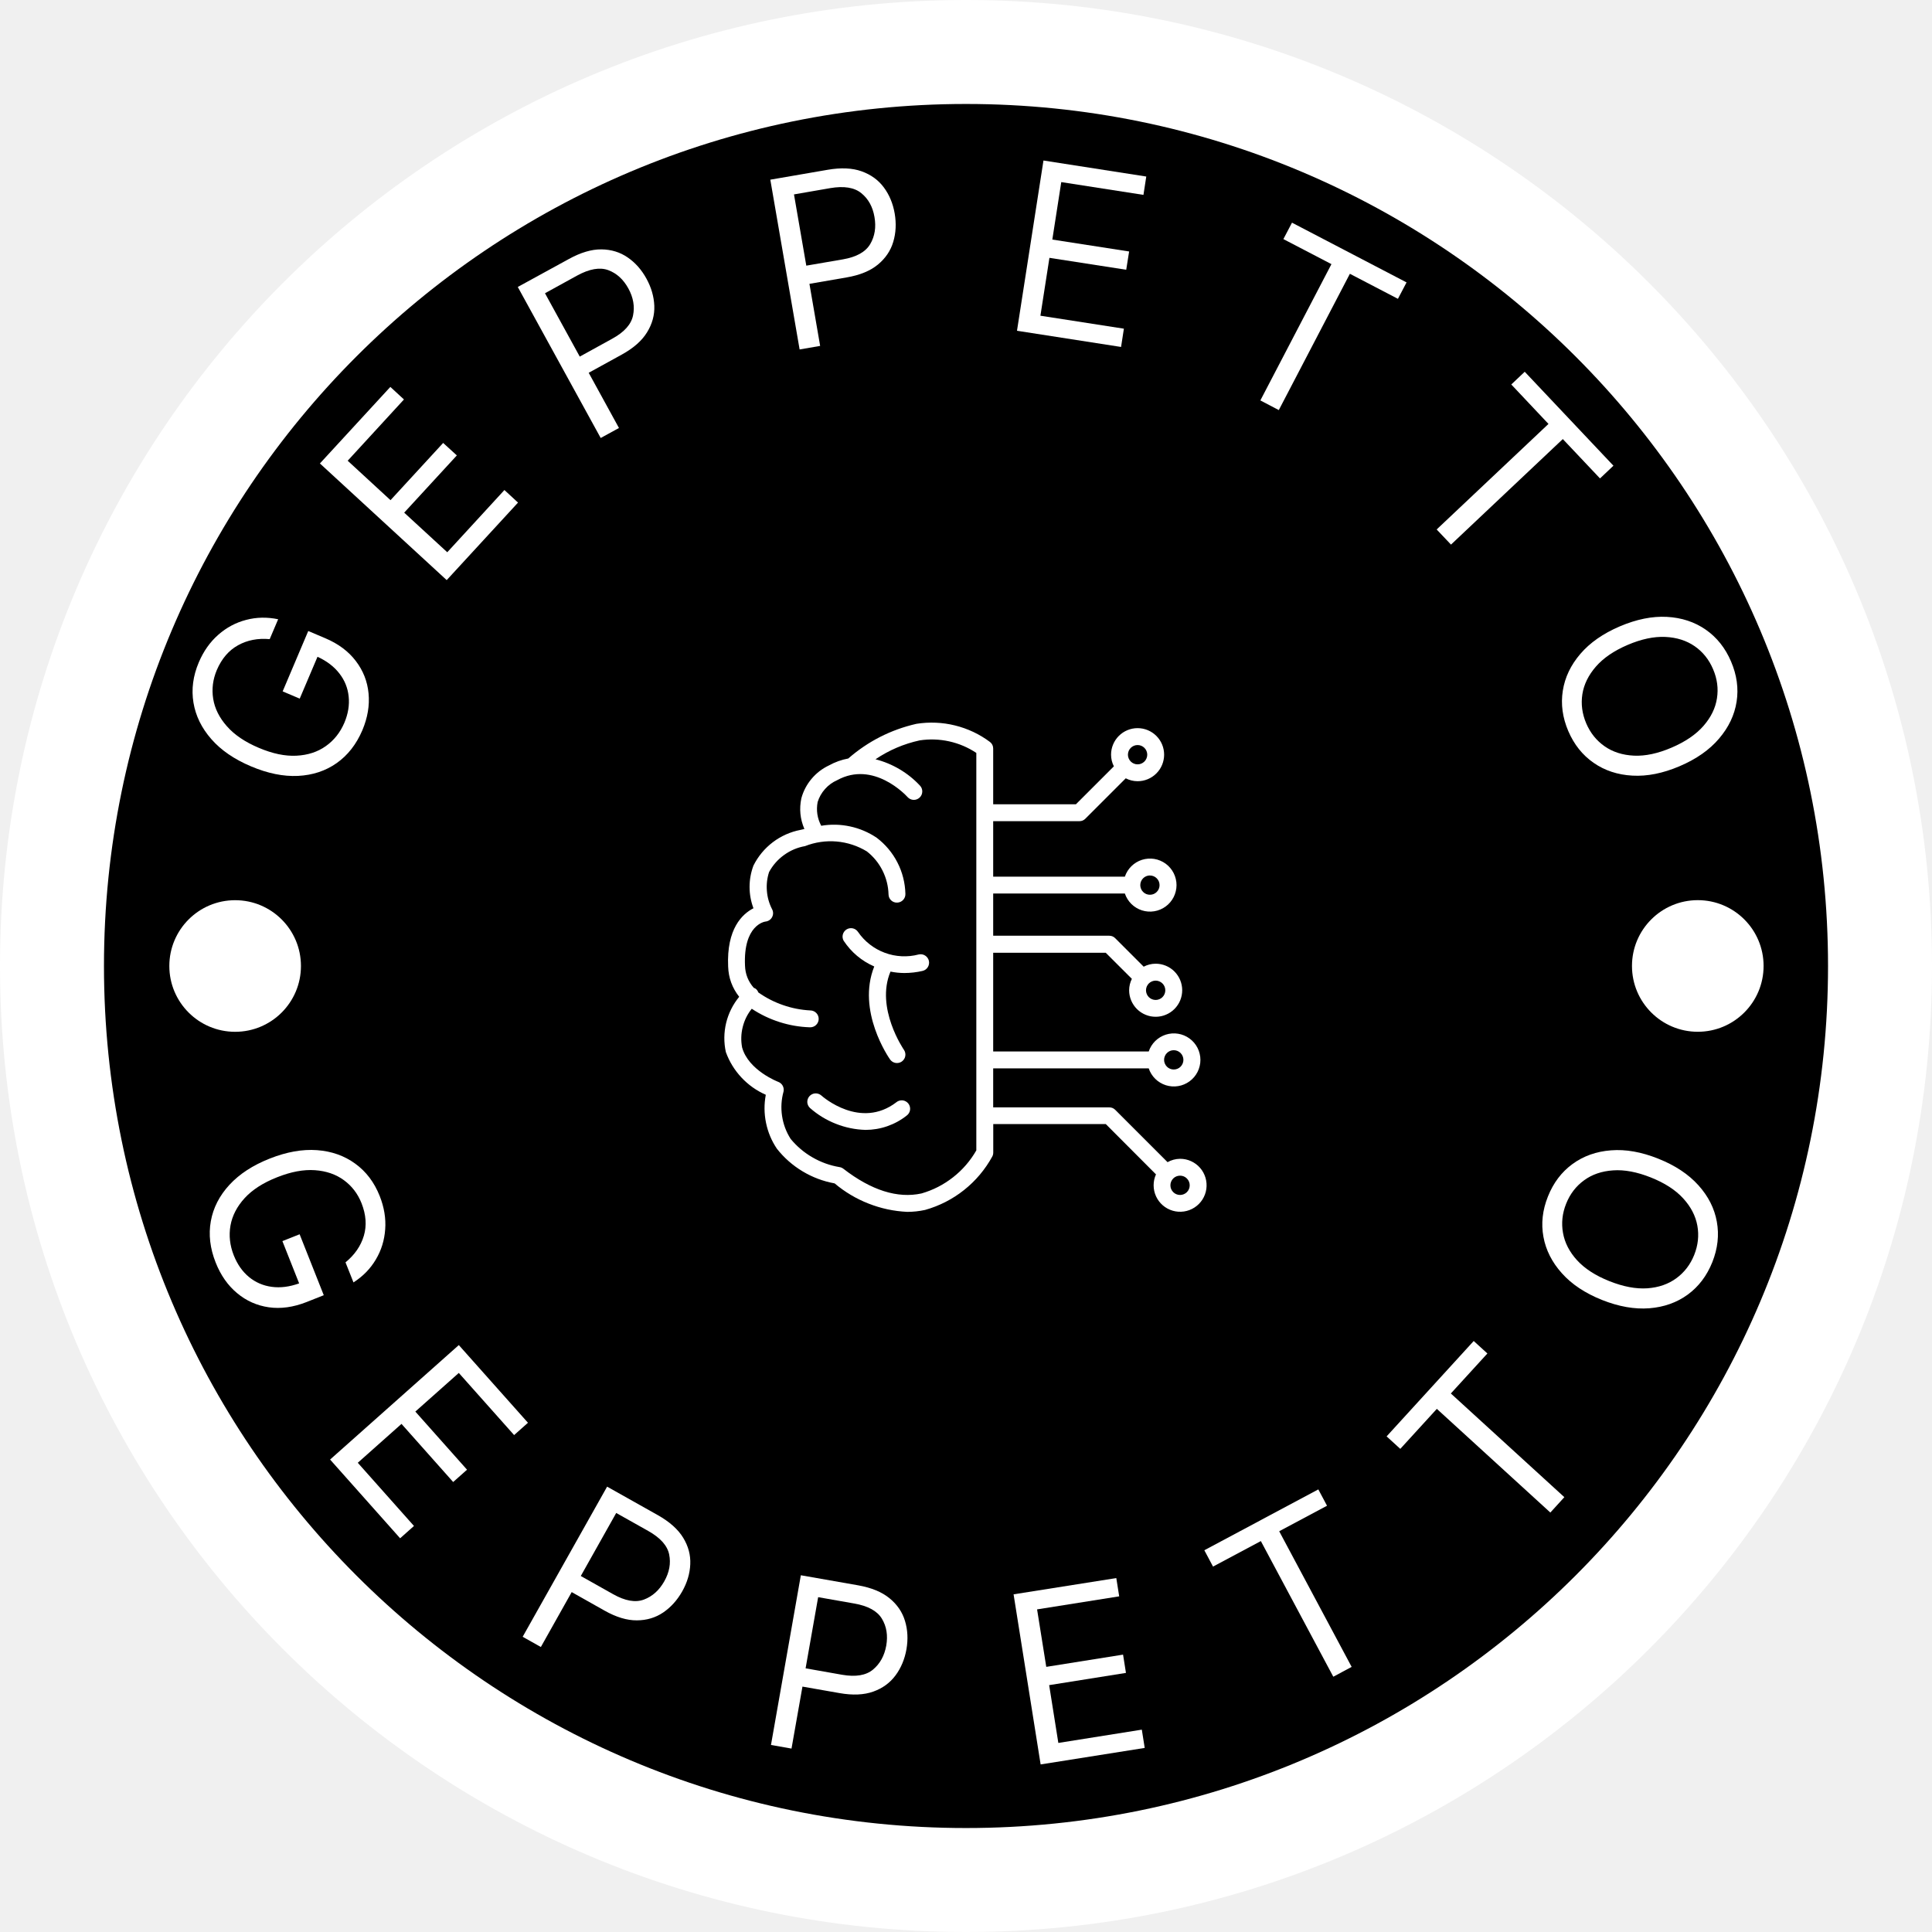
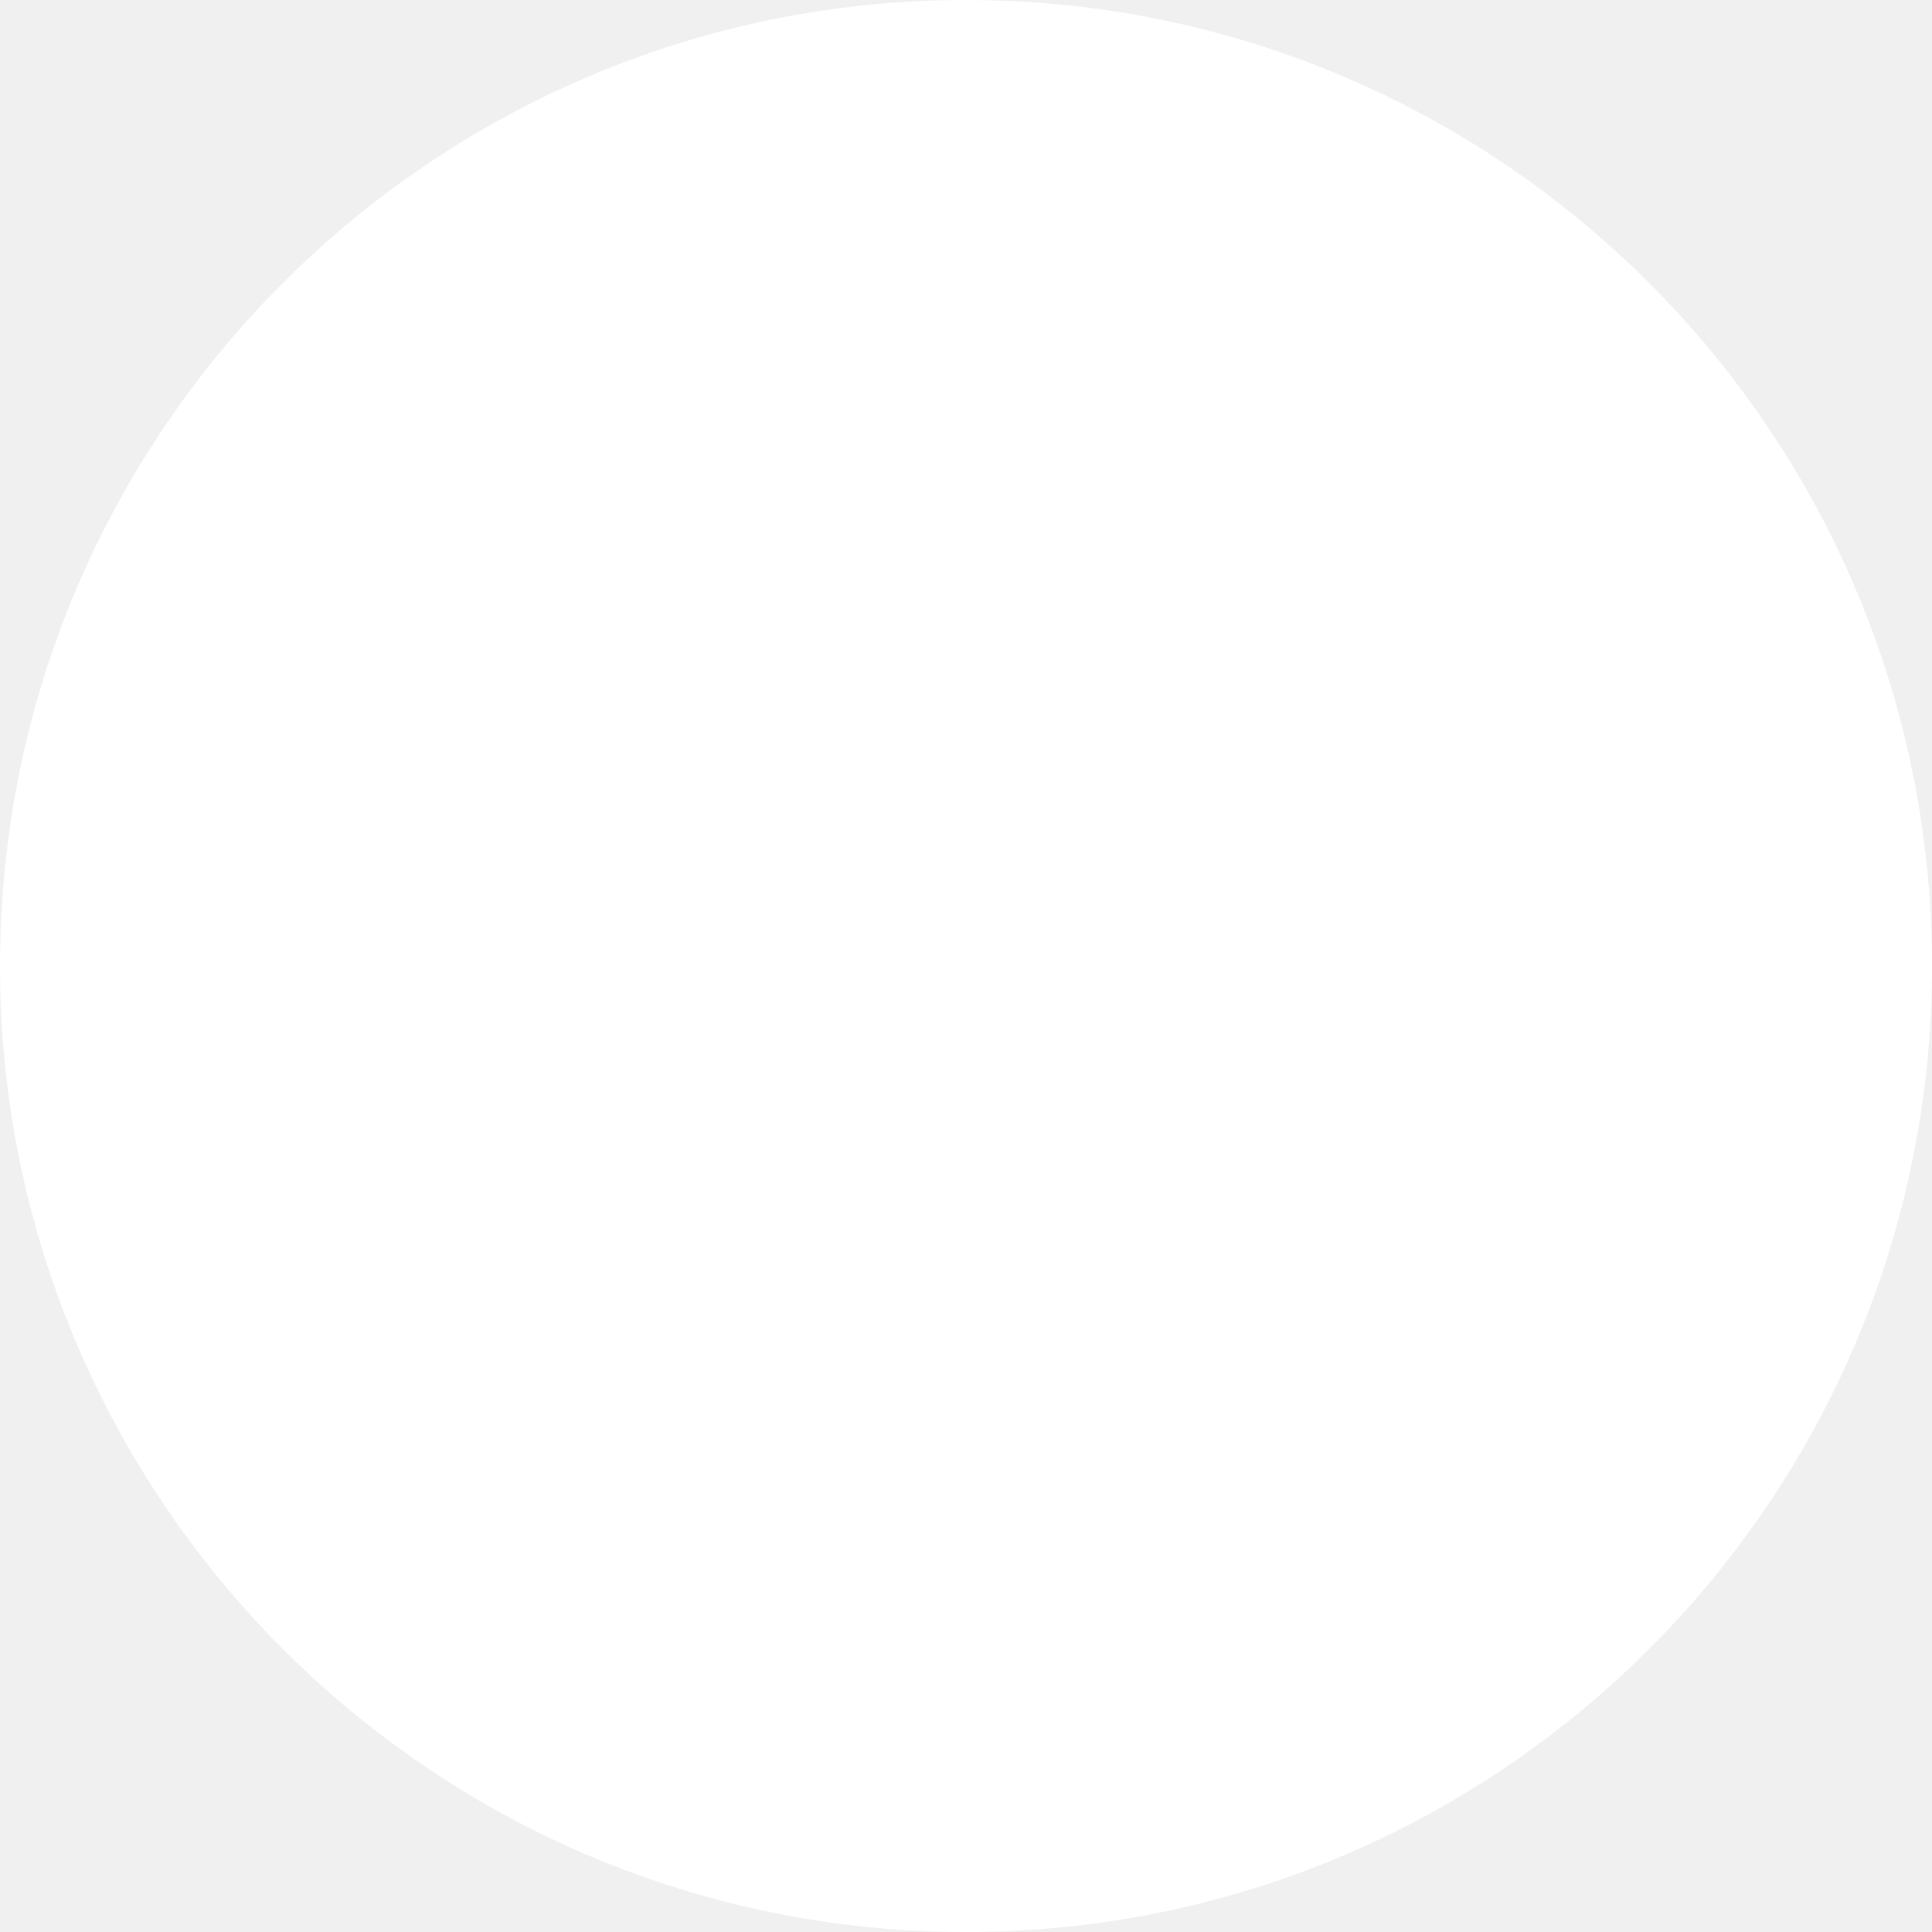
<svg xmlns="http://www.w3.org/2000/svg" width="500" zoomAndPan="magnify" viewBox="0 0 375 375" height="500" preserveAspectRatio="xMidYMid meet" version="1.0">
  <defs>
    <g />
    <clipPath id="9eb590bac4">
      <path d="M 187.5 0 C 83.945 0 0 83.945 0 187.5 C 0 291.055 83.945 375 187.5 375 C 291.055 375 375 291.055 375 187.5 C 375 83.945 291.055 0 187.5 0 " clip-rule="nonzero" />
    </clipPath>
    <clipPath id="493c6674ac">
      <path d="M 20.18 20.18 L 354.82 20.18 L 354.82 354.82 L 20.18 354.82 Z M 20.18 20.18 " clip-rule="nonzero" />
    </clipPath>
    <clipPath id="afe38b3e10">
      <path d="M 187.5 20.18 C 95.09 20.18 20.18 95.09 20.18 187.5 C 20.18 279.91 95.09 354.82 187.5 354.82 C 279.91 354.82 354.82 279.91 354.82 187.5 C 354.82 95.09 279.91 20.18 187.5 20.18 " clip-rule="nonzero" />
    </clipPath>
    <clipPath id="362f8d3197">
      <path d="M 316.766 174.719 L 342.312 174.719 L 342.312 200.266 L 316.766 200.266 Z M 316.766 174.719 " clip-rule="nonzero" />
    </clipPath>
    <clipPath id="1959a8f44f">
      <path d="M 329.539 174.719 C 322.484 174.719 316.766 180.438 316.766 187.492 C 316.766 194.547 322.484 200.266 329.539 200.266 C 336.594 200.266 342.312 194.547 342.312 187.492 C 342.312 180.438 336.594 174.719 329.539 174.719 " clip-rule="nonzero" />
    </clipPath>
    <clipPath id="74bdc81812">
      <path d="M 32.867 174.727 L 58.414 174.727 L 58.414 200.273 L 32.867 200.273 Z M 32.867 174.727 " clip-rule="nonzero" />
    </clipPath>
    <clipPath id="9f30727c54">
      <path d="M 45.641 174.727 C 38.586 174.727 32.867 180.445 32.867 187.5 C 32.867 194.555 38.586 200.273 45.641 200.273 C 52.695 200.273 58.414 194.555 58.414 187.5 C 58.414 180.445 52.695 174.727 45.641 174.727 " clip-rule="nonzero" />
    </clipPath>
    <clipPath id="7d18c71e42">
      <path d="M 140 140 L 235 140 L 235 235.547 L 140 235.547 Z M 140 140 " clip-rule="nonzero" />
    </clipPath>
  </defs>
  <g clip-path="url(#9eb590bac4)">
    <rect x="-37.5" width="450" fill="#ffffff" y="-37.5" height="450" fill-opacity="1" />
  </g>
  <g clip-path="url(#493c6674ac)">
    <g clip-path="url(#afe38b3e10)">
-       <path fill="#000000" d="M 20.18 20.18 L 354.82 20.18 L 354.82 354.82 L 20.18 354.82 Z M 20.18 20.18 " fill-opacity="1" fill-rule="nonzero" />
+       <path fill="#FFF" d="M 20.18 20.18 L 354.82 20.18 L 354.82 354.82 L 20.18 354.82 Z M 20.18 20.18 " fill-opacity="1" fill-rule="nonzero" />
    </g>
  </g>
  <g clip-path="url(#362f8d3197)">
    <g clip-path="url(#1959a8f44f)">
      <path fill="#ffffff" d="M 316.766 174.719 L 342.312 174.719 L 342.312 200.266 L 316.766 200.266 Z M 316.766 174.719 " fill-opacity="1" fill-rule="nonzero" />
    </g>
  </g>
  <g clip-path="url(#74bdc81812)">
    <g clip-path="url(#9f30727c54)">
      <path fill="#ffffff" d="M 32.867 174.727 L 58.414 174.727 L 58.414 200.273 L 32.867 200.273 Z M 32.867 174.727 " fill-opacity="1" fill-rule="nonzero" />
    </g>
  </g>
  <path fill="#ffffff" d="M 178.328 185.258 C 177.238 185.547 176.129 185.66 175.004 185.605 C 173.879 185.551 172.789 185.328 171.734 184.934 C 170.68 184.543 169.707 184 168.816 183.305 C 167.93 182.613 167.168 181.801 166.531 180.871 C 166.414 180.699 166.266 180.551 166.09 180.434 C 165.918 180.316 165.727 180.238 165.52 180.191 C 165.312 180.148 165.109 180.145 164.898 180.18 C 164.691 180.215 164.5 180.289 164.32 180.398 C 164.141 180.512 163.988 180.648 163.863 180.82 C 163.738 180.988 163.648 181.172 163.594 181.379 C 163.539 181.582 163.527 181.785 163.551 181.996 C 163.578 182.203 163.641 182.402 163.742 182.586 C 165.238 184.836 167.219 186.504 169.691 187.594 C 166.238 196.23 172.504 205.289 172.789 205.68 C 172.918 205.848 173.07 205.988 173.254 206.102 C 173.438 206.211 173.633 206.281 173.844 206.316 C 174.055 206.348 174.266 206.344 174.473 206.293 C 174.68 206.246 174.871 206.16 175.047 206.035 C 175.219 205.914 175.363 205.762 175.48 205.582 C 175.598 205.402 175.672 205.211 175.711 205 C 175.75 204.789 175.75 204.582 175.707 204.371 C 175.664 204.16 175.586 203.969 175.465 203.789 C 175.406 203.707 169.871 195.641 172.844 188.586 C 173.73 188.766 174.621 188.855 175.523 188.863 C 176.719 188.859 177.898 188.727 179.059 188.457 C 179.273 188.41 179.465 188.32 179.645 188.195 C 179.82 188.07 179.969 187.918 180.082 187.73 C 180.199 187.547 180.273 187.348 180.312 187.137 C 180.348 186.922 180.344 186.707 180.297 186.496 C 180.246 186.285 180.16 186.09 180.035 185.914 C 179.91 185.734 179.754 185.59 179.57 185.473 C 179.387 185.355 179.188 185.281 178.977 185.242 C 178.762 185.207 178.547 185.211 178.336 185.258 Z M 178.328 185.258 " fill-opacity="1" fill-rule="nonzero" />
  <path fill="#ffffff" d="M 173.992 213.941 C 167.027 219.27 159.723 212.914 159.414 212.629 C 159.254 212.488 159.07 212.383 158.863 212.312 C 158.66 212.242 158.449 212.215 158.234 212.227 C 158.02 212.238 157.816 212.293 157.621 212.387 C 157.426 212.48 157.258 212.609 157.113 212.77 C 156.969 212.93 156.859 213.113 156.789 213.316 C 156.715 213.52 156.688 213.727 156.695 213.945 C 156.707 214.16 156.758 214.363 156.852 214.559 C 156.945 214.754 157.07 214.926 157.23 215.07 C 158.723 216.383 160.395 217.402 162.242 218.129 C 164.09 218.859 166.008 219.254 167.996 219.312 C 169.445 219.309 170.852 219.074 172.219 218.598 C 173.586 218.121 174.84 217.438 175.977 216.539 C 176.156 216.41 176.305 216.25 176.418 216.062 C 176.535 215.875 176.609 215.668 176.641 215.449 C 176.672 215.234 176.66 215.016 176.605 214.801 C 176.551 214.586 176.457 214.395 176.324 214.219 C 176.188 214.043 176.027 213.898 175.832 213.789 C 175.641 213.68 175.438 213.609 175.215 213.582 C 174.996 213.559 174.781 213.574 174.57 213.637 C 174.355 213.695 174.164 213.797 173.992 213.934 Z M 173.992 213.941 " fill-opacity="1" fill-rule="nonzero" />
  <g clip-path="url(#7d18c71e42)">
    <path fill="#ffffff" d="M 229.051 224.922 C 228.188 224.934 227.375 225.152 226.621 225.574 L 216.465 215.418 C 216.145 215.098 215.758 214.941 215.305 214.941 L 192.777 214.941 L 192.777 207.367 L 222.965 207.367 C 223.094 207.754 223.266 208.117 223.48 208.461 C 223.695 208.805 223.945 209.117 224.234 209.402 C 224.523 209.684 224.84 209.934 225.188 210.141 C 225.535 210.352 225.902 210.516 226.289 210.641 C 226.672 210.762 227.066 210.836 227.473 210.867 C 227.875 210.898 228.277 210.879 228.676 210.812 C 229.078 210.75 229.465 210.637 229.836 210.48 C 230.211 210.324 230.562 210.125 230.887 209.887 C 231.215 209.648 231.512 209.375 231.773 209.066 C 232.035 208.758 232.258 208.422 232.441 208.062 C 232.625 207.699 232.762 207.324 232.855 206.93 C 232.953 206.535 233 206.137 233 205.73 C 233 205.324 232.953 204.926 232.855 204.531 C 232.762 204.137 232.625 203.762 232.441 203.398 C 232.258 203.039 232.035 202.703 231.773 202.395 C 231.512 202.086 231.215 201.812 230.887 201.574 C 230.562 201.336 230.211 201.137 229.836 200.98 C 229.465 200.824 229.078 200.711 228.676 200.648 C 228.277 200.582 227.875 200.562 227.473 200.594 C 227.066 200.625 226.672 200.699 226.289 200.82 C 225.902 200.945 225.535 201.109 225.188 201.32 C 224.84 201.527 224.523 201.777 224.234 202.059 C 223.945 202.344 223.695 202.656 223.48 203 C 223.266 203.344 223.094 203.707 222.965 204.094 L 192.777 204.094 L 192.777 184.926 L 214.621 184.926 L 219.695 189.992 C 219.344 190.695 219.168 191.441 219.164 192.227 C 219.164 192.562 219.199 192.898 219.266 193.23 C 219.332 193.559 219.434 193.883 219.562 194.191 C 219.695 194.504 219.852 194.801 220.043 195.082 C 220.23 195.363 220.445 195.621 220.684 195.859 C 220.926 196.098 221.184 196.309 221.465 196.496 C 221.75 196.684 222.047 196.84 222.359 196.969 C 222.672 197.098 222.992 197.195 223.324 197.262 C 223.656 197.324 223.992 197.355 224.328 197.355 C 224.668 197.355 225 197.32 225.332 197.254 C 225.664 197.188 225.984 197.09 226.297 196.957 C 226.609 196.828 226.906 196.668 227.188 196.48 C 227.465 196.293 227.727 196.078 227.965 195.84 C 228.203 195.602 228.414 195.34 228.602 195.059 C 228.789 194.777 228.949 194.48 229.078 194.168 C 229.207 193.855 229.301 193.531 229.367 193.199 C 229.434 192.871 229.465 192.535 229.465 192.195 C 229.465 191.859 229.43 191.523 229.363 191.191 C 229.297 190.859 229.199 190.539 229.07 190.227 C 228.941 189.914 228.781 189.617 228.594 189.34 C 228.406 189.059 228.191 188.797 227.953 188.559 C 227.715 188.32 227.453 188.105 227.172 187.918 C 226.891 187.73 226.594 187.574 226.281 187.445 C 225.969 187.316 225.648 187.219 225.316 187.152 C 224.984 187.086 224.648 187.055 224.312 187.055 C 223.488 187.059 222.715 187.254 221.988 187.633 L 216.461 182.105 C 216.141 181.785 215.754 181.625 215.301 181.625 L 192.777 181.625 L 192.777 173.434 L 218.336 173.434 C 218.465 173.816 218.637 174.18 218.852 174.523 C 219.066 174.867 219.316 175.18 219.605 175.465 C 219.895 175.75 220.211 175.996 220.559 176.203 C 220.902 176.414 221.27 176.578 221.656 176.703 C 222.043 176.824 222.438 176.902 222.84 176.93 C 223.242 176.961 223.645 176.941 224.043 176.875 C 224.445 176.812 224.832 176.699 225.203 176.543 C 225.578 176.387 225.926 176.191 226.254 175.949 C 226.582 175.711 226.875 175.438 227.137 175.129 C 227.398 174.82 227.621 174.488 227.805 174.125 C 227.988 173.766 228.125 173.387 228.219 172.992 C 228.316 172.602 228.363 172.199 228.363 171.797 C 228.363 171.391 228.316 170.992 228.219 170.598 C 228.125 170.207 227.988 169.828 227.805 169.469 C 227.621 169.105 227.398 168.77 227.137 168.465 C 226.875 168.156 226.582 167.879 226.254 167.641 C 225.926 167.402 225.578 167.207 225.203 167.051 C 224.832 166.891 224.445 166.781 224.043 166.715 C 223.645 166.652 223.242 166.633 222.84 166.664 C 222.438 166.691 222.043 166.77 221.656 166.891 C 221.27 167.012 220.902 167.18 220.559 167.387 C 220.211 167.598 219.895 167.844 219.605 168.129 C 219.316 168.41 219.066 168.723 218.852 169.066 C 218.637 169.41 218.465 169.773 218.336 170.156 L 192.777 170.156 L 192.777 159.391 L 209.512 159.391 C 209.965 159.391 210.348 159.23 210.668 158.91 L 218.508 151.07 C 219.227 151.441 219.992 151.629 220.801 151.633 C 221.141 151.633 221.477 151.602 221.809 151.535 C 222.141 151.469 222.461 151.371 222.773 151.242 C 223.086 151.113 223.383 150.953 223.664 150.766 C 223.945 150.578 224.207 150.367 224.445 150.125 C 224.684 149.887 224.898 149.629 225.086 149.348 C 225.273 149.066 225.434 148.77 225.562 148.457 C 225.691 148.145 225.789 147.82 225.855 147.488 C 225.922 147.156 225.957 146.824 225.957 146.484 C 225.957 146.145 225.922 145.812 225.859 145.48 C 225.793 145.148 225.695 144.824 225.566 144.512 C 225.434 144.199 225.277 143.902 225.09 143.621 C 224.902 143.34 224.688 143.082 224.449 142.84 C 224.211 142.602 223.949 142.391 223.668 142.199 C 223.387 142.012 223.09 141.855 222.777 141.723 C 222.465 141.594 222.145 141.496 221.812 141.43 C 221.48 141.363 221.145 141.332 220.805 141.332 C 220.469 141.332 220.133 141.363 219.801 141.43 C 219.469 141.496 219.148 141.594 218.836 141.723 C 218.523 141.852 218.227 142.012 217.945 142.199 C 217.664 142.387 217.402 142.602 217.164 142.84 C 216.926 143.078 216.711 143.34 216.523 143.621 C 216.336 143.902 216.176 144.199 216.047 144.512 C 215.918 144.824 215.82 145.145 215.754 145.477 C 215.688 145.809 215.656 146.145 215.656 146.484 C 215.66 147.281 215.84 148.035 216.203 148.746 L 208.832 156.113 L 192.777 156.113 L 192.777 145.305 C 192.777 144.773 192.574 144.348 192.16 144.02 C 191.148 143.262 190.07 142.613 188.93 142.074 C 187.785 141.535 186.602 141.113 185.375 140.812 C 184.152 140.508 182.906 140.328 181.645 140.277 C 180.383 140.223 179.129 140.297 177.879 140.492 C 172.91 141.633 168.496 143.875 164.648 147.223 C 163.328 147.469 162.086 147.914 160.91 148.562 C 159.594 149.184 158.465 150.051 157.527 151.164 C 156.59 152.281 155.926 153.539 155.543 154.945 C 155.109 156.996 155.305 158.98 156.133 160.906 C 155.871 160.973 155.637 161.008 155.371 161.082 C 154.395 161.27 153.457 161.566 152.547 161.969 C 151.641 162.375 150.793 162.875 150 163.477 C 149.211 164.078 148.496 164.758 147.863 165.523 C 147.23 166.289 146.691 167.113 146.246 168.004 C 145.746 169.34 145.492 170.723 145.492 172.148 C 145.492 173.574 145.746 174.957 146.246 176.293 C 144.086 177.395 141.004 180.262 141.332 187.609 C 141.406 189.801 142.121 191.754 143.477 193.477 C 142.871 194.215 142.352 195.012 141.926 195.863 C 141.496 196.719 141.172 197.613 140.945 198.543 C 140.723 199.473 140.605 200.414 140.594 201.371 C 140.586 202.324 140.68 203.27 140.887 204.203 C 141.559 206.059 142.57 207.703 143.914 209.145 C 145.262 210.582 146.836 211.699 148.641 212.496 C 148.301 214.312 148.312 216.125 148.684 217.938 C 149.055 219.746 149.754 221.418 150.785 222.953 C 152.18 224.727 153.844 226.191 155.773 227.352 C 157.707 228.512 159.781 229.293 162 229.695 C 163.98 231.363 166.176 232.672 168.59 233.617 C 171 234.566 173.5 235.098 176.09 235.223 C 177.258 235.223 178.414 235.098 179.559 234.848 C 180.938 234.461 182.262 233.941 183.535 233.293 C 184.809 232.641 186.008 231.871 187.125 230.98 C 188.246 230.09 189.266 229.098 190.188 228.004 C 191.109 226.906 191.914 225.734 192.602 224.477 C 192.727 224.238 192.789 223.988 192.789 223.719 L 192.789 218.18 L 214.633 218.18 L 224.375 227.945 C 224.223 228.281 224.109 228.629 224.031 228.988 C 223.953 229.348 223.918 229.711 223.918 230.082 C 223.918 230.449 223.961 230.812 224.039 231.172 C 224.117 231.531 224.234 231.879 224.391 232.215 C 224.543 232.547 224.73 232.863 224.953 233.156 C 225.176 233.449 225.426 233.719 225.703 233.957 C 225.984 234.199 226.285 234.406 226.609 234.582 C 226.934 234.758 227.273 234.895 227.625 235 C 227.98 235.102 228.34 235.164 228.707 235.191 C 229.074 235.215 229.441 235.199 229.805 235.148 C 230.168 235.094 230.523 235.004 230.867 234.875 C 231.211 234.742 231.539 234.578 231.848 234.379 C 232.156 234.18 232.441 233.949 232.703 233.688 C 232.961 233.426 233.191 233.141 233.391 232.832 C 233.59 232.52 233.75 232.191 233.879 231.848 C 234.008 231.5 234.098 231.148 234.148 230.781 C 234.199 230.418 234.211 230.051 234.184 229.684 C 234.156 229.316 234.094 228.957 233.988 228.605 C 233.883 228.25 233.742 227.914 233.566 227.59 C 233.391 227.266 233.18 226.965 232.938 226.688 C 232.695 226.41 232.43 226.16 232.133 225.941 C 231.836 225.723 231.523 225.535 231.188 225.383 C 230.852 225.23 230.504 225.113 230.145 225.035 C 229.785 224.957 229.422 224.922 229.051 224.922 Z M 227.824 203.844 C 228.07 203.844 228.312 203.891 228.539 203.984 C 228.77 204.082 228.973 204.215 229.148 204.391 C 229.324 204.566 229.461 204.77 229.555 205 C 229.648 205.23 229.699 205.469 229.699 205.719 C 229.699 205.965 229.648 206.203 229.555 206.434 C 229.461 206.664 229.324 206.867 229.148 207.043 C 228.973 207.219 228.77 207.355 228.539 207.449 C 228.312 207.543 228.07 207.59 227.824 207.59 C 227.574 207.59 227.336 207.543 227.105 207.449 C 226.875 207.355 226.676 207.219 226.5 207.043 C 226.324 206.867 226.188 206.664 226.094 206.434 C 225.996 206.203 225.949 205.965 225.949 205.719 C 225.949 205.469 225.996 205.23 226.094 205 C 226.188 204.77 226.324 204.566 226.5 204.391 C 226.676 204.215 226.875 204.082 227.105 203.984 C 227.336 203.891 227.574 203.844 227.824 203.844 Z M 226.184 192.211 C 226.188 192.461 226.137 192.699 226.043 192.93 C 225.949 193.16 225.812 193.363 225.637 193.539 C 225.461 193.715 225.262 193.852 225.031 193.945 C 224.801 194.043 224.562 194.09 224.312 194.09 C 224.066 194.09 223.824 194.043 223.598 193.949 C 223.367 193.852 223.164 193.719 222.988 193.543 C 222.812 193.367 222.676 193.164 222.582 192.934 C 222.484 192.703 222.438 192.465 222.438 192.215 C 222.438 191.969 222.484 191.727 222.578 191.5 C 222.676 191.27 222.809 191.066 222.984 190.891 C 223.16 190.715 223.363 190.578 223.594 190.484 C 223.824 190.387 224.062 190.34 224.312 190.34 C 224.559 190.34 224.797 190.387 225.027 190.484 C 225.258 190.578 225.461 190.715 225.637 190.891 C 225.812 191.062 225.945 191.266 226.043 191.496 C 226.137 191.727 226.184 191.965 226.184 192.211 Z M 223.199 169.934 C 223.449 169.934 223.688 169.98 223.918 170.074 C 224.145 170.168 224.348 170.305 224.523 170.48 C 224.699 170.656 224.836 170.859 224.93 171.086 C 225.023 171.316 225.07 171.555 225.07 171.805 C 225.07 172.051 225.023 172.289 224.93 172.52 C 224.836 172.746 224.699 172.949 224.523 173.125 C 224.348 173.301 224.145 173.438 223.918 173.531 C 223.688 173.625 223.449 173.672 223.199 173.672 C 222.953 173.672 222.715 173.625 222.484 173.531 C 222.254 173.438 222.055 173.301 221.879 173.125 C 221.703 172.949 221.566 172.746 221.473 172.52 C 221.379 172.289 221.328 172.051 221.328 171.805 C 221.328 171.555 221.375 171.316 221.469 171.086 C 221.566 170.855 221.699 170.652 221.875 170.477 C 222.051 170.301 222.254 170.164 222.484 170.07 C 222.711 169.973 222.953 169.926 223.199 169.926 Z M 220.801 144.613 C 221.051 144.609 221.289 144.66 221.52 144.754 C 221.75 144.848 221.953 144.984 222.129 145.16 C 222.305 145.336 222.441 145.539 222.535 145.766 C 222.633 145.996 222.68 146.234 222.68 146.484 C 222.68 146.734 222.633 146.973 222.535 147.203 C 222.441 147.434 222.305 147.637 222.129 147.812 C 221.953 147.988 221.75 148.121 221.523 148.219 C 221.293 148.312 221.055 148.359 220.805 148.359 C 220.555 148.359 220.316 148.312 220.086 148.215 C 219.855 148.121 219.656 147.984 219.48 147.809 C 219.305 147.633 219.168 147.43 219.074 147.199 C 218.977 146.969 218.93 146.73 218.93 146.484 C 218.934 146.234 218.98 145.996 219.074 145.766 C 219.168 145.539 219.305 145.336 219.48 145.16 C 219.656 144.984 219.859 144.852 220.086 144.754 C 220.316 144.66 220.555 144.613 220.801 144.613 Z M 189.504 223.289 C 188.34 225.32 186.836 227.059 184.996 228.504 C 183.156 229.949 181.113 230.996 178.863 231.648 C 174.223 232.66 169.121 231.051 163.699 226.855 C 163.473 226.68 163.219 226.57 162.934 226.531 C 161.078 226.219 159.336 225.59 157.707 224.648 C 156.078 223.711 154.664 222.516 153.465 221.062 C 152.594 219.699 152.039 218.215 151.797 216.609 C 151.559 215.008 151.652 213.426 152.086 211.863 C 152.125 211.672 152.133 211.48 152.102 211.285 C 152.074 211.09 152.012 210.906 151.918 210.734 C 151.824 210.562 151.703 210.414 151.555 210.285 C 151.406 210.156 151.238 210.059 151.055 209.988 C 151 209.969 145.273 207.77 144.043 203.312 C 143.793 201.984 143.832 200.664 144.16 199.352 C 144.484 198.039 145.07 196.852 145.914 195.797 C 147.59 196.906 149.383 197.766 151.297 198.379 C 153.211 198.992 155.168 199.332 157.176 199.398 L 157.238 199.398 C 157.457 199.402 157.664 199.367 157.867 199.285 C 158.07 199.207 158.25 199.094 158.406 198.941 C 158.562 198.789 158.684 198.613 158.77 198.418 C 158.855 198.219 158.902 198.008 158.906 197.793 C 158.91 197.574 158.871 197.363 158.793 197.164 C 158.715 196.961 158.598 196.781 158.445 196.625 C 158.297 196.469 158.121 196.348 157.922 196.262 C 157.723 196.172 157.516 196.129 157.297 196.125 C 155.48 196.031 153.715 195.688 151.996 195.09 C 150.273 194.496 148.672 193.676 147.188 192.625 C 147.09 192.355 146.93 192.129 146.711 191.941 C 146.586 191.855 146.453 191.789 146.309 191.738 C 145.234 190.512 144.664 189.086 144.605 187.453 C 144.25 179.535 148.418 178.895 148.57 178.875 C 148.703 178.863 148.836 178.836 148.961 178.789 C 149.09 178.746 149.211 178.684 149.324 178.609 C 149.434 178.535 149.535 178.449 149.629 178.348 C 149.719 178.246 149.797 178.137 149.859 178.02 C 149.922 177.898 149.973 177.773 150.004 177.645 C 150.039 177.512 150.055 177.379 150.055 177.242 C 150.055 177.109 150.035 176.977 150.004 176.844 C 149.969 176.711 149.922 176.586 149.855 176.469 C 149.285 175.352 148.949 174.172 148.852 172.922 C 148.75 171.672 148.891 170.453 149.277 169.262 C 149.996 167.934 150.969 166.832 152.191 165.949 C 153.414 165.066 154.77 164.492 156.258 164.23 C 157.227 163.848 158.23 163.578 159.266 163.43 C 160.301 163.277 161.336 163.246 162.379 163.336 C 163.418 163.426 164.438 163.633 165.43 163.957 C 166.422 164.281 167.363 164.715 168.258 165.258 C 169.547 166.27 170.559 167.508 171.293 168.969 C 172.027 170.43 172.418 171.98 172.465 173.613 C 172.469 173.832 172.516 174.043 172.602 174.242 C 172.691 174.441 172.816 174.617 172.977 174.766 C 173.137 174.914 173.32 175.027 173.527 175.102 C 173.73 175.176 173.945 175.207 174.16 175.195 C 174.379 175.188 174.586 175.137 174.785 175.047 C 174.98 174.957 175.152 174.832 175.301 174.672 C 175.449 174.512 175.562 174.332 175.637 174.129 C 175.711 173.926 175.746 173.715 175.738 173.496 C 175.711 172.438 175.57 171.395 175.309 170.371 C 175.051 169.344 174.68 168.359 174.195 167.418 C 173.715 166.473 173.133 165.598 172.453 164.785 C 171.773 163.973 171.012 163.25 170.168 162.609 C 168.59 161.547 166.867 160.812 165.008 160.41 C 163.145 160.008 161.277 159.965 159.398 160.281 C 158.633 158.824 158.398 157.289 158.703 155.672 C 159 154.727 159.477 153.887 160.137 153.148 C 160.793 152.406 161.578 151.836 162.48 151.438 C 169.551 147.551 175.891 154.406 176.156 154.711 C 176.305 154.875 176.473 155 176.672 155.094 C 176.867 155.188 177.074 155.242 177.289 155.254 C 177.508 155.266 177.719 155.234 177.922 155.16 C 178.129 155.086 178.312 154.98 178.473 154.832 C 178.633 154.688 178.762 154.516 178.855 154.32 C 178.949 154.125 179 153.918 179.012 153.699 C 179.023 153.484 178.996 153.273 178.922 153.066 C 178.848 152.863 178.742 152.68 178.594 152.52 C 177.43 151.262 176.109 150.199 174.633 149.324 C 173.16 148.449 171.594 147.801 169.934 147.375 C 172.559 145.605 175.418 144.383 178.508 143.707 C 180.43 143.418 182.336 143.48 184.234 143.898 C 186.129 144.32 187.887 145.066 189.504 146.141 Z M 229.051 231.941 C 228.805 231.941 228.562 231.895 228.336 231.801 C 228.105 231.707 227.902 231.57 227.727 231.395 C 227.551 231.219 227.414 231.016 227.316 230.785 C 227.223 230.559 227.176 230.316 227.176 230.07 C 227.176 229.82 227.223 229.582 227.316 229.352 C 227.414 229.121 227.547 228.918 227.723 228.742 C 227.898 228.566 228.102 228.43 228.332 228.336 C 228.562 228.242 228.801 228.195 229.051 228.195 C 229.297 228.195 229.539 228.242 229.77 228.336 C 229.996 228.434 230.199 228.566 230.375 228.746 C 230.551 228.922 230.688 229.125 230.781 229.352 C 230.875 229.582 230.922 229.824 230.922 230.07 C 230.922 230.32 230.875 230.559 230.781 230.785 C 230.684 231.016 230.551 231.219 230.375 231.395 C 230.199 231.57 229.996 231.703 229.77 231.797 C 229.539 231.895 229.301 231.941 229.051 231.941 Z M 229.051 231.941 " fill-opacity="1" fill-rule="nonzero" />
  </g>
  <g fill="#ffffff" fill-opacity="1">
    <g transform="translate(63.01971, 157.8056)">
      <g>
        <path d="M -10.672 -33.75 C -12.961 -33.957 -15.008 -33.562 -16.812 -32.562 C -18.613 -31.57 -19.988 -29.969 -20.938 -27.75 C -21.707 -25.926 -21.941 -24.066 -21.641 -22.172 C -21.336 -20.285 -20.453 -18.508 -18.984 -16.844 C -17.523 -15.176 -15.461 -13.781 -12.797 -12.656 C -10.129 -11.52 -7.688 -11.008 -5.469 -11.125 C -3.258 -11.238 -1.363 -11.859 0.219 -12.984 C 1.812 -14.109 3.016 -15.625 3.828 -17.531 C 4.555 -19.27 4.832 -20.961 4.656 -22.609 C 4.488 -24.266 3.891 -25.754 2.859 -27.078 C 1.836 -28.41 0.422 -29.492 -1.391 -30.328 L -4.844 -22.203 L -8.156 -23.609 L -3.188 -35.328 L 0.125 -33.922 C 2.656 -32.848 4.629 -31.375 6.047 -29.5 C 7.473 -27.633 8.297 -25.539 8.516 -23.219 C 8.742 -20.895 8.344 -18.508 7.312 -16.062 C 6.145 -13.332 4.484 -11.207 2.328 -9.688 C 0.18 -8.176 -2.316 -7.348 -5.172 -7.203 C -8.023 -7.066 -11.07 -7.688 -14.312 -9.062 C -17.562 -10.438 -20.125 -12.195 -22 -14.344 C -23.883 -16.488 -25.039 -18.848 -25.469 -21.422 C -25.895 -24.004 -25.551 -26.609 -24.438 -29.234 C -23.52 -31.398 -22.258 -33.188 -20.656 -34.594 C -19.062 -36 -17.258 -36.961 -15.25 -37.484 C -13.25 -38.016 -11.176 -38.055 -9.031 -37.609 Z M -10.672 -33.75 " />
      </g>
    </g>
  </g>
  <g fill="#ffffff" fill-opacity="1">
    <g transform="translate(83.96972, 115.5831)">
      <g>
        <path d="M 2.734 -2.984 L -21.875 -25.625 L -8.203 -40.484 L -5.562 -38.047 L -16.484 -26.156 L -8.172 -18.5 L 2.047 -29.609 L 4.703 -27.188 L -5.516 -16.078 L 2.844 -8.391 L 13.938 -20.469 L 16.578 -18.031 Z M 2.734 -2.984 " />
      </g>
    </g>
  </g>
  <g fill="#ffffff" fill-opacity="1">
    <g transform="translate(113.0477, 86.96606)">
      <g>
        <path d="M 3.547 -1.953 L -12.547 -31.266 L -2.641 -36.688 C -0.336 -37.957 1.77 -38.582 3.688 -38.562 C 5.602 -38.539 7.301 -38.02 8.781 -37 C 10.258 -35.988 11.473 -34.617 12.422 -32.891 C 13.367 -31.172 13.879 -29.41 13.953 -27.609 C 14.023 -25.816 13.555 -24.102 12.547 -22.469 C 11.547 -20.832 9.91 -19.391 7.641 -18.141 L 1.219 -14.609 L 7.094 -3.891 Z M -0.516 -17.75 L 5.781 -21.219 C 8.133 -22.508 9.484 -24.02 9.828 -25.75 C 10.18 -27.477 9.879 -29.219 8.922 -30.969 C 7.953 -32.738 6.648 -33.926 5.016 -34.531 C 3.379 -35.133 1.367 -34.785 -1.016 -33.484 L -7.266 -30.047 Z M -0.516 -17.75 " />
      </g>
    </g>
  </g>
  <g fill="#ffffff" fill-opacity="1">
    <g transform="translate(151.2208, 68.51611)">
      <g>
        <path d="M 3.984 -0.688 L -1.703 -33.641 L 9.438 -35.562 C 12.02 -36.008 14.211 -35.91 16.016 -35.266 C 17.828 -34.617 19.266 -33.578 20.328 -32.141 C 21.398 -30.703 22.102 -29.016 22.438 -27.078 C 22.77 -25.129 22.676 -23.289 22.156 -21.562 C 21.645 -19.844 20.648 -18.375 19.172 -17.156 C 17.691 -15.938 15.676 -15.109 13.125 -14.672 L 5.891 -13.422 L 7.969 -1.375 Z M 5.281 -16.953 L 12.375 -18.172 C 15.02 -18.629 16.789 -19.617 17.688 -21.141 C 18.582 -22.66 18.859 -24.41 18.516 -26.391 C 18.18 -28.367 17.332 -29.91 15.969 -31.016 C 14.613 -32.129 12.598 -32.457 9.922 -32 L 2.891 -30.781 Z M 5.281 -16.953 " />
      </g>
    </g>
  </g>
  <g fill="#ffffff" fill-opacity="1">
    <g transform="translate(193.3962, 63.57769)">
      <g>
        <path d="M 4 0.625 L 9.141 -32.422 L 29.094 -29.312 L 28.547 -25.75 L 12.594 -28.234 L 10.859 -17.078 L 25.766 -14.766 L 25.203 -11.219 L 10.297 -13.531 L 8.547 -2.297 L 24.75 0.219 L 24.203 3.766 Z M 4 0.625 " />
      </g>
    </g>
  </g>
  <g fill="#ffffff" fill-opacity="1">
    <g transform="translate(233.3379, 71.82996)">
      <g>
        <path d="M 15.766 -25.422 L 17.438 -28.609 L 39.672 -17.016 L 38 -13.828 L 28.672 -18.688 L 14.875 7.766 L 11.297 5.891 L 25.094 -20.562 Z M 15.766 -25.422 " />
      </g>
    </g>
  </g>
  <g fill="#ffffff" fill-opacity="1">
    <g transform="translate(270.1209, 93.50289)">
      <g>
        <path d="M 23.219 -18.875 L 25.828 -21.344 L 43.047 -3.109 L 40.438 -0.641 L 33.219 -8.281 L 11.516 12.203 L 8.734 9.266 L 30.438 -11.219 Z M 23.219 -18.875 " />
      </g>
    </g>
  </g>
  <g fill="#ffffff" fill-opacity="1">
    <g transform="translate(297.947, 125.6262)">
      <g>
        <path d="M 28.062 23.094 C 24.82 24.477 21.77 25.086 18.906 24.922 C 16.039 24.766 13.531 23.938 11.375 22.438 C 9.219 20.945 7.578 18.891 6.453 16.266 C 5.336 13.648 4.984 11.047 5.391 8.453 C 5.797 5.859 6.93 3.473 8.797 1.297 C 10.66 -0.879 13.211 -2.66 16.453 -4.047 C 19.703 -5.43 22.754 -6.047 25.609 -5.891 C 28.473 -5.734 30.984 -4.906 33.141 -3.406 C 35.297 -1.906 36.93 0.148 38.047 2.766 C 39.172 5.391 39.531 7.992 39.125 10.578 C 38.719 13.172 37.582 15.555 35.719 17.734 C 33.863 19.922 31.312 21.707 28.062 23.094 Z M 26.516 19.484 C 29.172 18.348 31.227 16.945 32.688 15.281 C 34.145 13.613 35.02 11.828 35.312 9.922 C 35.613 8.016 35.363 6.129 34.562 4.266 C 33.77 2.398 32.582 0.914 31 -0.188 C 29.414 -1.289 27.516 -1.895 25.297 -2 C 23.078 -2.102 20.641 -1.586 17.984 -0.453 C 15.316 0.691 13.258 2.098 11.812 3.766 C 10.363 5.43 9.488 7.219 9.188 9.125 C 8.895 11.031 9.145 12.914 9.938 14.781 C 10.738 16.645 11.93 18.129 13.516 19.234 C 15.098 20.336 16.992 20.941 19.203 21.047 C 21.41 21.148 23.848 20.629 26.516 19.484 Z M 26.516 19.484 " />
      </g>
    </g>
  </g>
  <g fill="#ffffff" fill-opacity="1">
    <g transform="translate(35.78149, 228.4776)">
      <g>
        <path d="M 31.281 16.547 C 33.07 15.078 34.258 13.352 34.844 11.375 C 35.426 9.406 35.273 7.301 34.391 5.062 C 33.66 3.219 32.52 1.727 30.969 0.594 C 29.426 -0.539 27.551 -1.188 25.344 -1.344 C 23.133 -1.5 20.688 -1.039 18 0.031 C 15.301 1.094 13.203 2.441 11.703 4.078 C 10.211 5.711 9.297 7.488 8.953 9.406 C 8.617 11.332 8.832 13.258 9.594 15.188 C 10.289 16.938 11.273 18.336 12.547 19.391 C 13.828 20.441 15.301 21.078 16.969 21.297 C 18.633 21.523 20.406 21.301 22.281 20.625 L 19.031 12.422 L 22.375 11.094 L 27.062 22.922 L 23.719 24.25 C 21.156 25.258 18.711 25.598 16.391 25.266 C 14.078 24.93 12.023 24.016 10.234 22.516 C 8.441 21.023 7.055 19.047 6.078 16.578 C 4.984 13.816 4.672 11.141 5.141 8.547 C 5.609 5.953 6.812 3.602 8.75 1.5 C 10.688 -0.602 13.289 -2.301 16.562 -3.594 C 19.844 -4.895 22.906 -5.441 25.75 -5.234 C 28.594 -5.023 31.066 -4.148 33.172 -2.609 C 35.285 -1.078 36.867 1.016 37.922 3.672 C 38.785 5.859 39.141 8.008 38.984 10.125 C 38.836 12.25 38.234 14.203 37.172 15.984 C 36.117 17.773 34.672 19.258 32.828 20.438 Z M 31.281 16.547 " />
      </g>
    </g>
  </g>
  <g fill="#ffffff" fill-opacity="1">
    <g transform="translate(61.38298, 280.267)">
      <g>
        <path d="M 2.688 3.031 L 27.672 -19.188 L 41.094 -4.109 L 38.406 -1.719 L 27.672 -13.781 L 19.234 -6.281 L 29.266 5 L 26.578 7.391 L 16.547 -3.891 L 8.062 3.656 L 18.969 15.922 L 16.281 18.312 Z M 2.688 3.031 " />
      </g>
    </g>
  </g>
  <g fill="#ffffff" fill-opacity="1">
    <g transform="translate(97.9189, 315.7132)">
      <g>
        <path d="M 3.531 1.984 L 19.922 -27.156 L 29.766 -21.625 C 32.055 -20.332 33.695 -18.867 34.688 -17.234 C 35.688 -15.598 36.145 -13.883 36.062 -12.094 C 35.988 -10.301 35.469 -8.547 34.5 -6.828 C 33.531 -5.117 32.301 -3.754 30.812 -2.734 C 29.32 -1.723 27.613 -1.211 25.688 -1.203 C 23.77 -1.191 21.68 -1.82 19.422 -3.094 L 13.047 -6.688 L 7.062 3.969 Z M 14.812 -9.812 L 21.062 -6.297 C 23.406 -4.973 25.406 -4.617 27.062 -5.234 C 28.719 -5.859 30.035 -7.039 31.016 -8.781 C 32.004 -10.531 32.32 -12.266 31.969 -13.984 C 31.625 -15.703 30.266 -17.227 27.891 -18.562 L 21.688 -22.047 Z M 14.812 -9.812 " />
      </g>
    </g>
  </g>
  <g fill="#ffffff" fill-opacity="1">
    <g transform="translate(145.6624, 337.9921)">
      <g>
        <path d="M 3.984 0.703 L 9.781 -32.234 L 20.906 -30.281 C 23.488 -29.82 25.52 -28.984 27 -27.766 C 28.488 -26.547 29.488 -25.078 30 -23.359 C 30.52 -21.641 30.613 -19.812 30.281 -17.875 C 29.938 -15.938 29.227 -14.242 28.156 -12.797 C 27.082 -11.348 25.645 -10.301 23.844 -9.656 C 22.039 -9.008 19.863 -8.91 17.312 -9.359 L 10.094 -10.625 L 7.969 1.406 Z M 10.703 -14.172 L 17.781 -12.922 C 20.426 -12.461 22.426 -12.797 23.781 -13.922 C 25.145 -15.055 26.004 -16.609 26.359 -18.578 C 26.703 -20.555 26.422 -22.297 25.516 -23.797 C 24.617 -25.297 22.832 -26.281 20.156 -26.75 L 13.141 -27.984 Z M 10.703 -14.172 " />
      </g>
    </g>
  </g>
  <g fill="#ffffff" fill-opacity="1">
    <g transform="translate(197.9853, 343.1148)">
      <g>
        <path d="M 4 -0.641 L -1.25 -33.656 L 18.688 -36.812 L 19.25 -33.266 L 3.312 -30.734 L 5.094 -19.578 L 20 -21.953 L 20.562 -18.406 L 5.656 -16.031 L 7.438 -4.812 L 23.641 -7.391 L 24.203 -3.844 Z M 4 -0.641 " />
      </g>
    </g>
  </g>
  <g fill="#ffffff" fill-opacity="1">
    <g transform="translate(247.5581, 331.4504)">
      <g>
        <path d="M -12.109 -27.375 L -13.797 -30.547 L 8.328 -42.359 L 10.016 -39.188 L 0.734 -34.234 L 14.797 -7.906 L 11.234 -6 L -2.828 -32.328 Z M -12.109 -27.375 " />
      </g>
    </g>
  </g>
  <g fill="#ffffff" fill-opacity="1">
    <g transform="translate(292.3275, 302.9898)">
      <g>
        <path d="M -20.531 -21.766 L -23.188 -24.188 L -6.281 -42.703 L -3.625 -40.281 L -10.719 -32.516 L 11.312 -12.391 L 8.594 -9.406 L -13.438 -29.531 Z M -20.531 -21.766 " />
      </g>
    </g>
  </g>
  <g fill="#ffffff" fill-opacity="1">
    <g transform="translate(325.44, 261.0593)">
      <g>
        <path d="M -3.562 -36.156 C -0.289 -34.852 2.301 -33.133 4.219 -31 C 6.145 -28.863 7.336 -26.504 7.797 -23.922 C 8.266 -21.336 7.973 -18.723 6.922 -16.078 C 5.859 -13.43 4.27 -11.332 2.156 -9.781 C 0.039 -8.238 -2.445 -7.352 -5.312 -7.125 C -8.176 -6.906 -11.242 -7.445 -14.516 -8.75 C -17.785 -10.062 -20.375 -11.785 -22.281 -13.922 C -24.195 -16.055 -25.391 -18.41 -25.859 -20.984 C -26.336 -23.566 -26.047 -26.18 -24.984 -28.828 C -23.93 -31.473 -22.344 -33.57 -20.219 -35.125 C -18.094 -36.676 -15.602 -37.562 -12.75 -37.781 C -9.895 -38.008 -6.832 -37.469 -3.562 -36.156 Z M -5.016 -32.516 C -7.703 -33.586 -10.145 -34.047 -12.344 -33.891 C -14.551 -33.742 -16.43 -33.098 -17.984 -31.953 C -19.547 -30.816 -20.703 -29.305 -21.453 -27.422 C -22.203 -25.547 -22.406 -23.656 -22.062 -21.75 C -21.727 -19.844 -20.816 -18.07 -19.328 -16.438 C -17.836 -14.812 -15.75 -13.461 -13.062 -12.391 C -10.363 -11.316 -7.91 -10.852 -5.703 -11 C -3.504 -11.156 -1.625 -11.805 -0.062 -12.953 C 1.5 -14.098 2.656 -15.609 3.406 -17.484 C 4.156 -19.367 4.359 -21.258 4.016 -23.156 C 3.672 -25.062 2.754 -26.828 1.266 -28.453 C -0.223 -30.086 -2.316 -31.441 -5.016 -32.516 Z M -5.016 -32.516 " />
      </g>
    </g>
  </g>
</svg>
